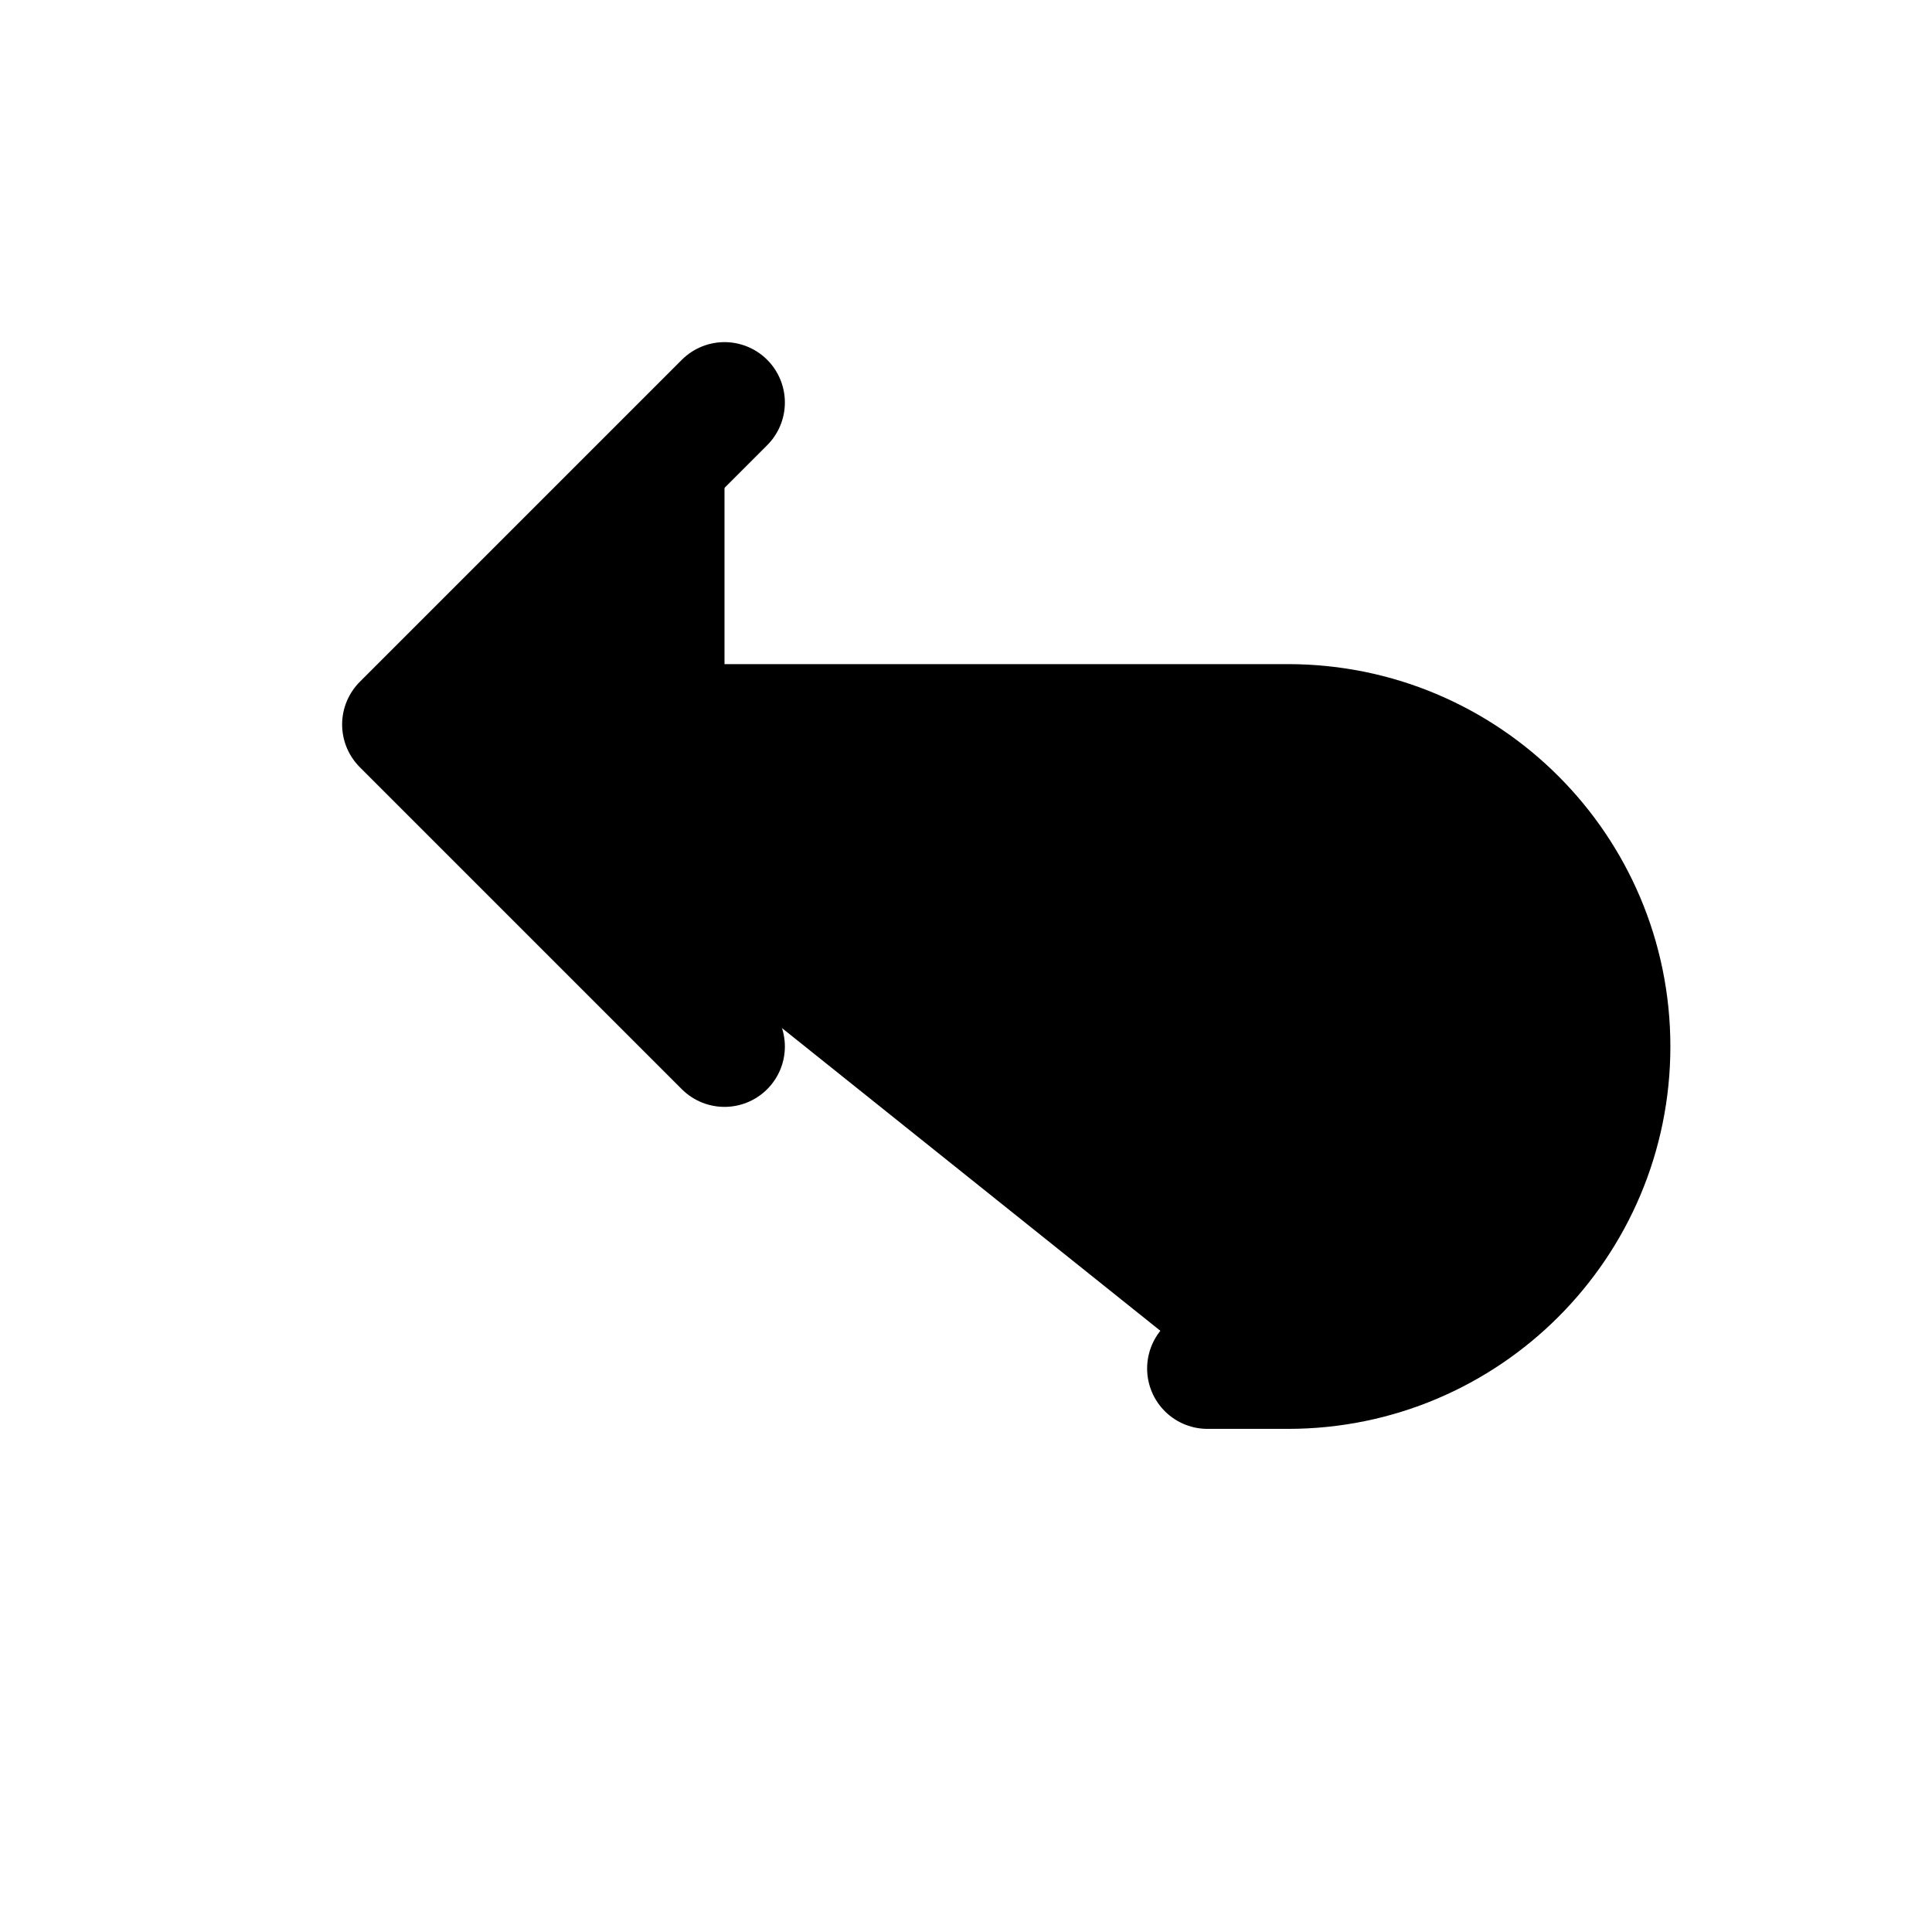
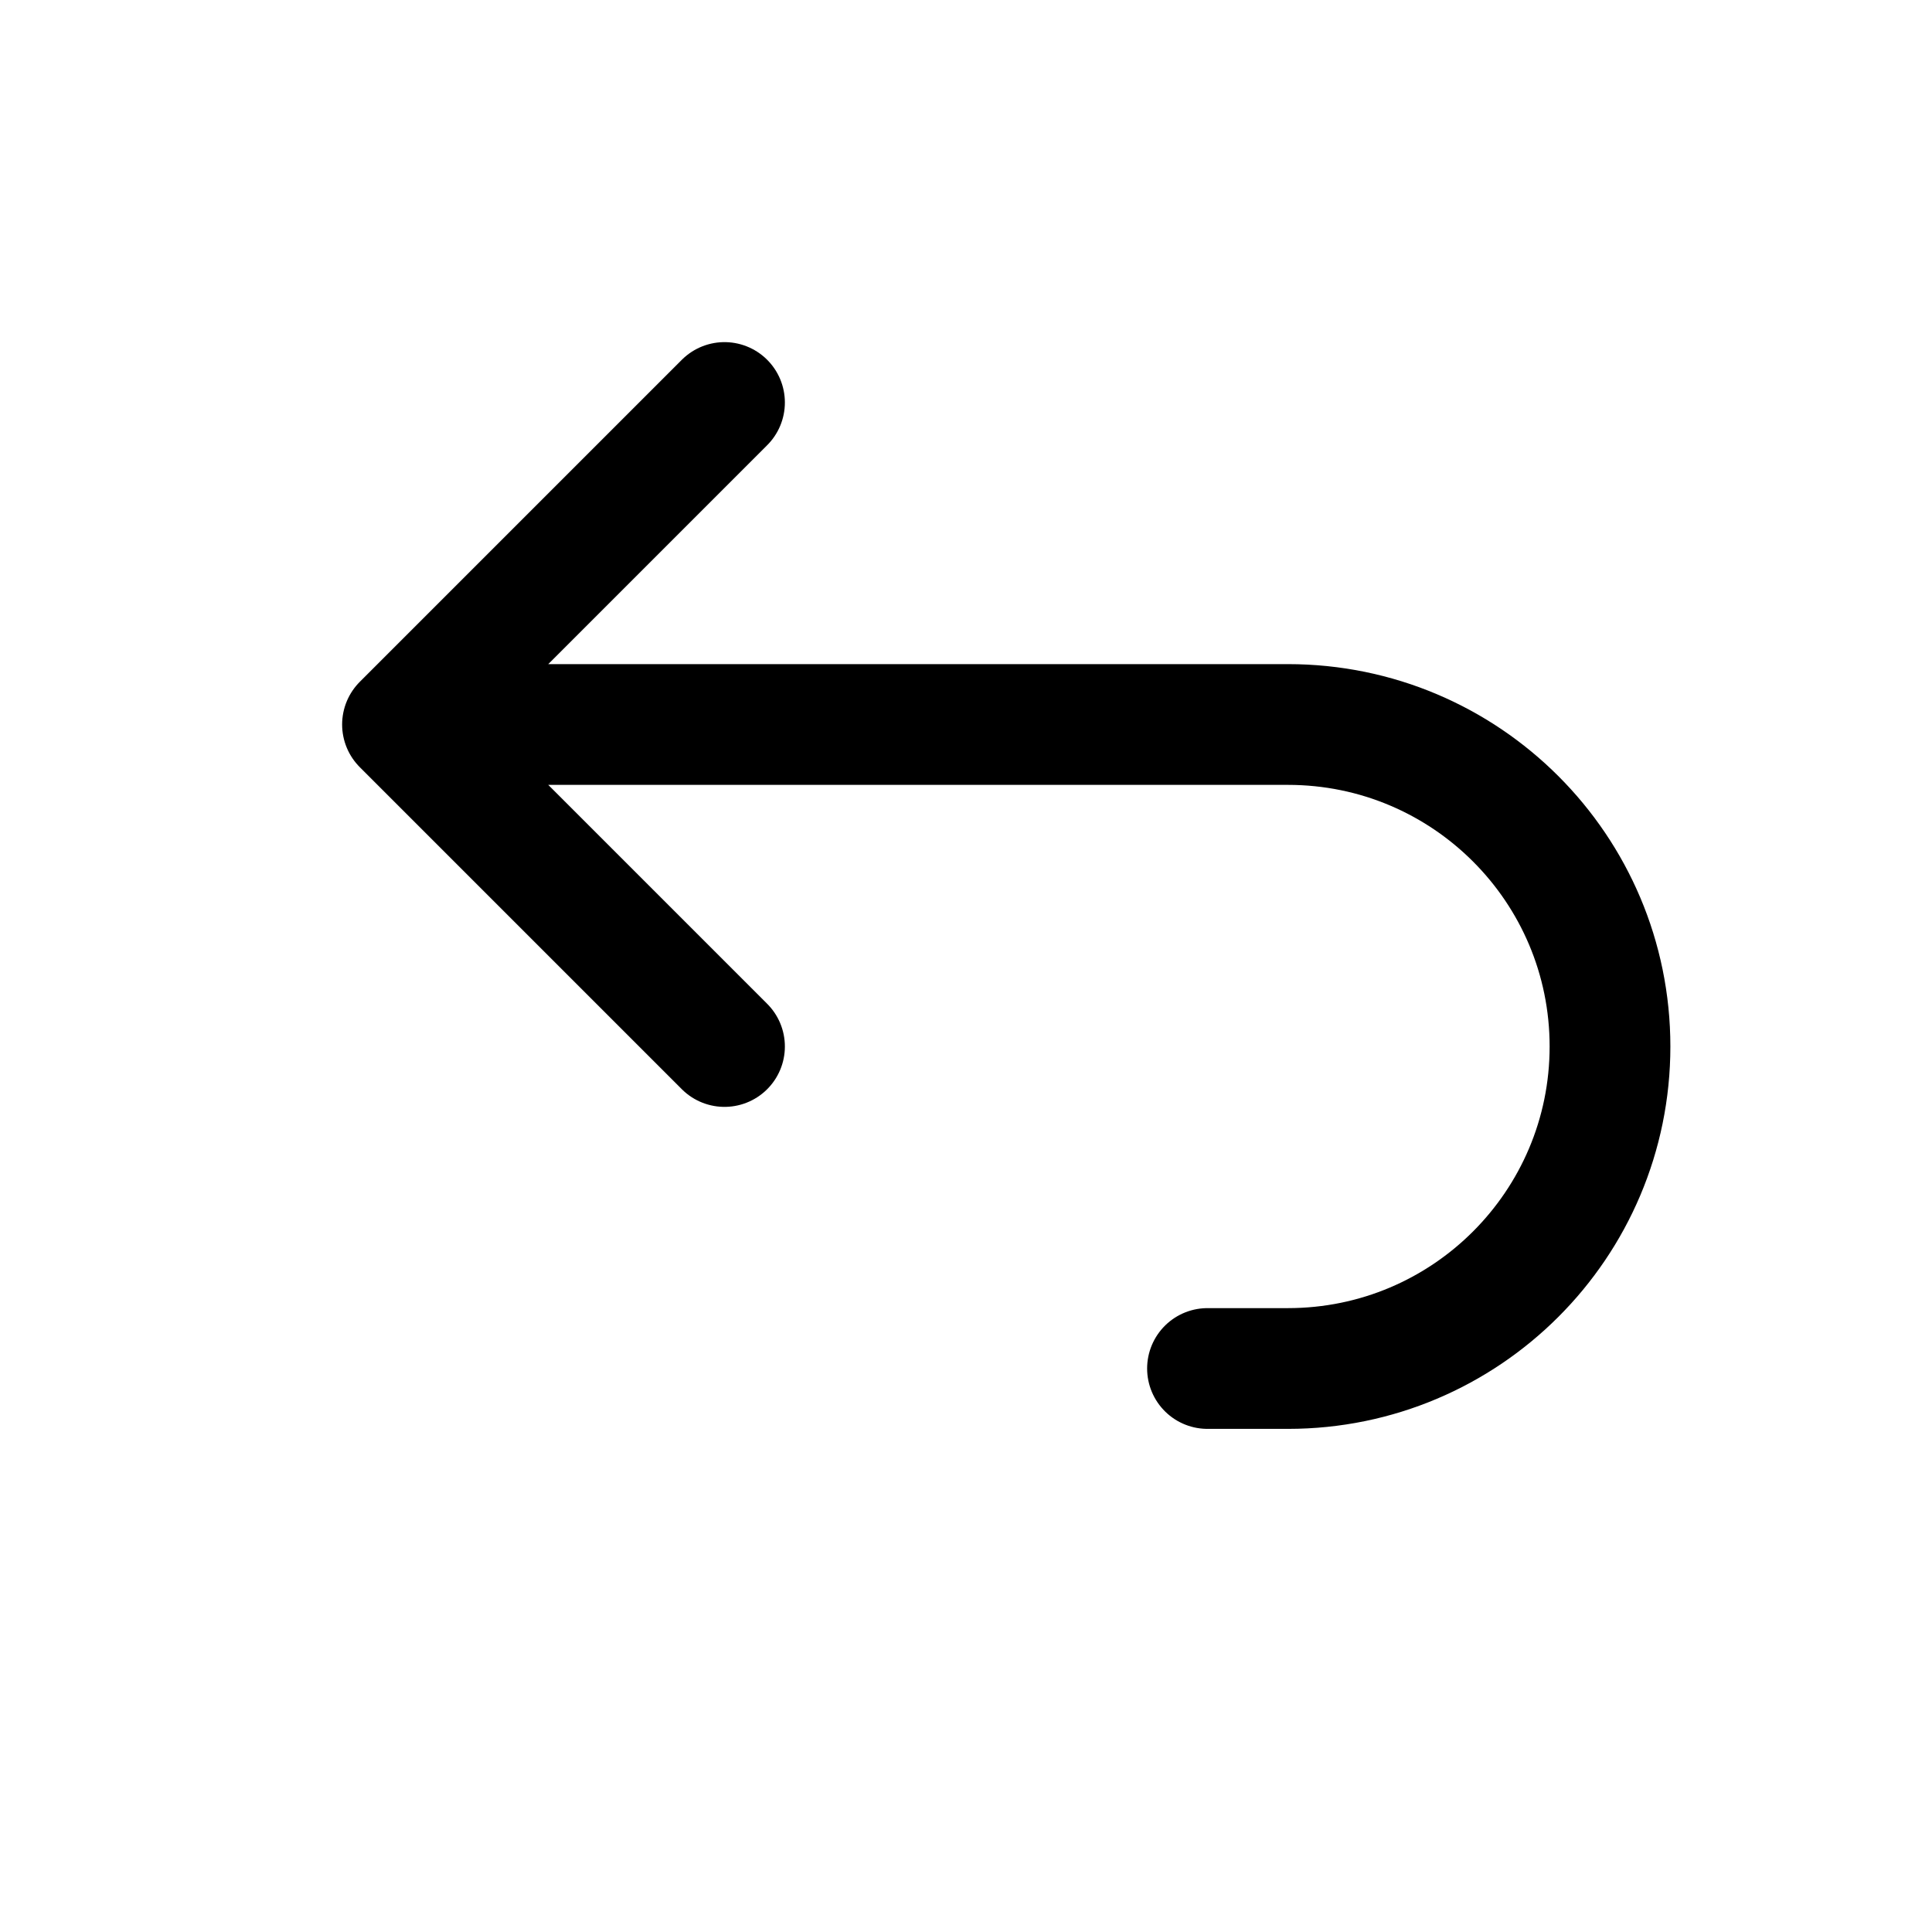
<svg xmlns="http://www.w3.org/2000/svg" class="icon icon-tabler icon-tabler-arrow-back-up" width="84" height="84" viewBox="0 0 24 24" stroke-width="1.5" stroke="#000000" fill="none" stroke-linecap="round" stroke-linejoin="round">
-   <style>svg{fill:currentColor;}</style>
+   <style>svg{stroke:currentColor;}</style>
  <path stroke="none" d="M0 0h24v24H0z" fill="none" />
  <path d="M9 13l-4 -4l4 -4m-4 4h11a4 4 0 0 1 0 8h-1" />
</svg>
